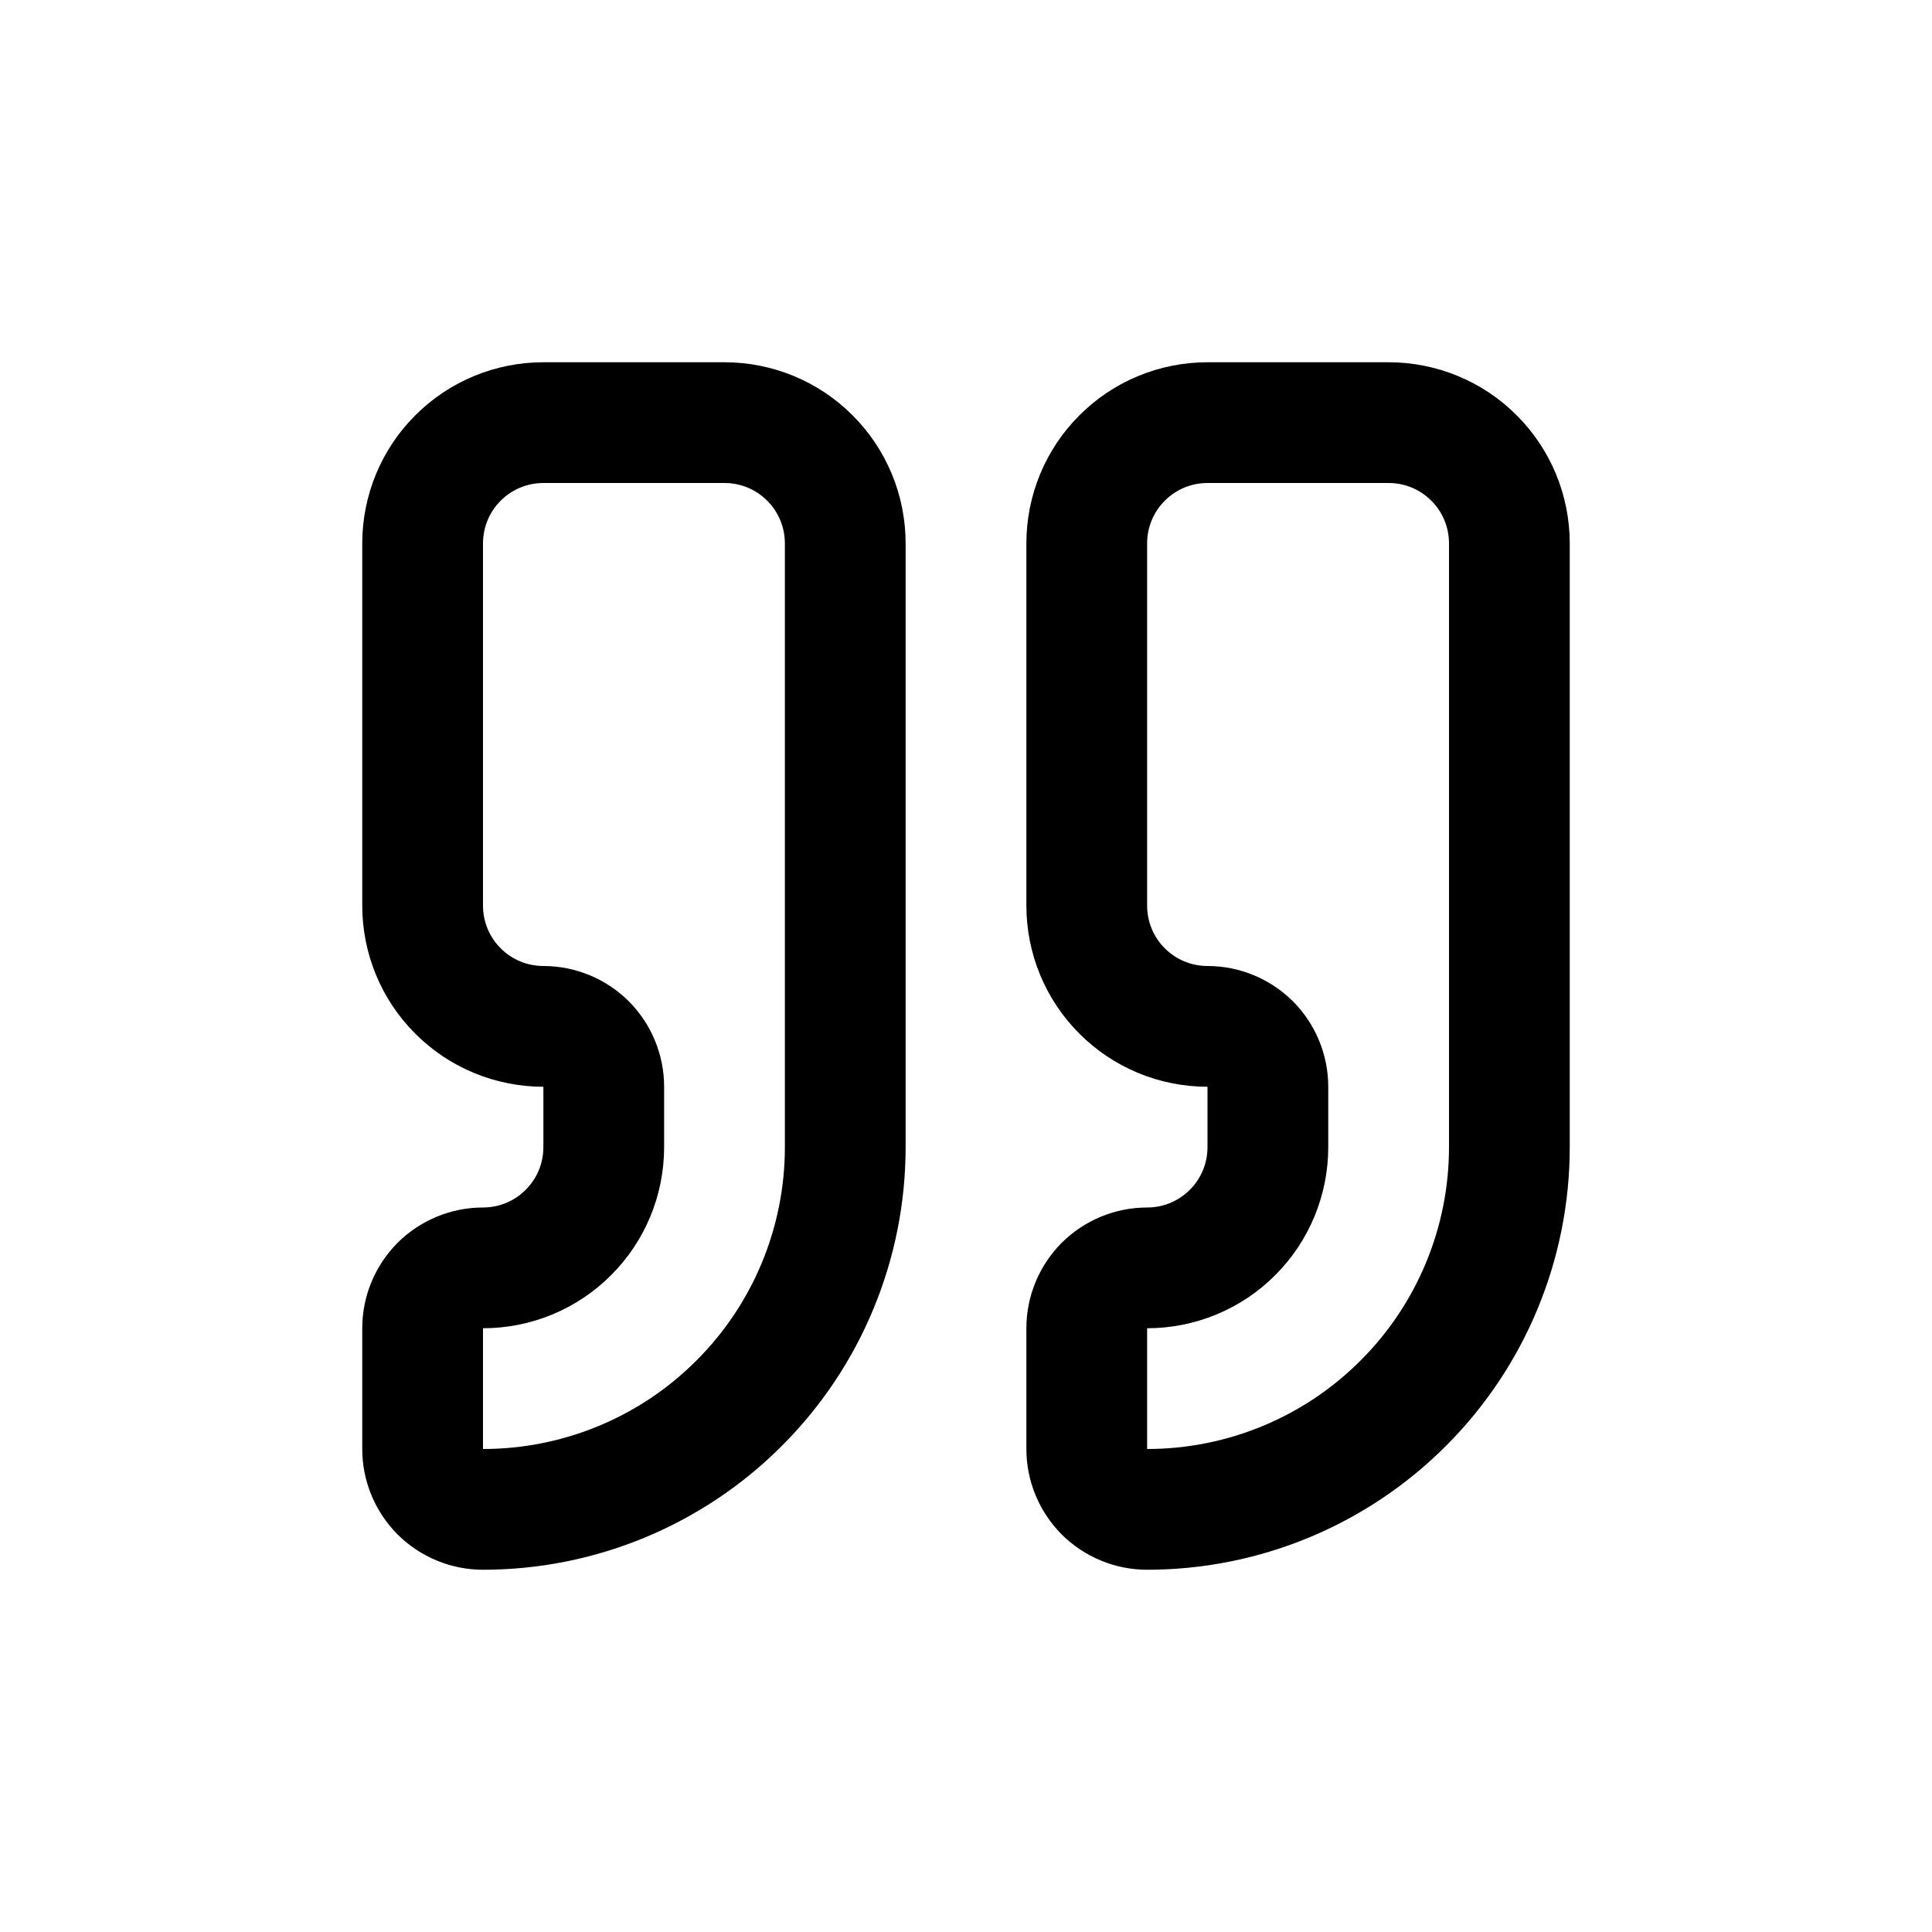
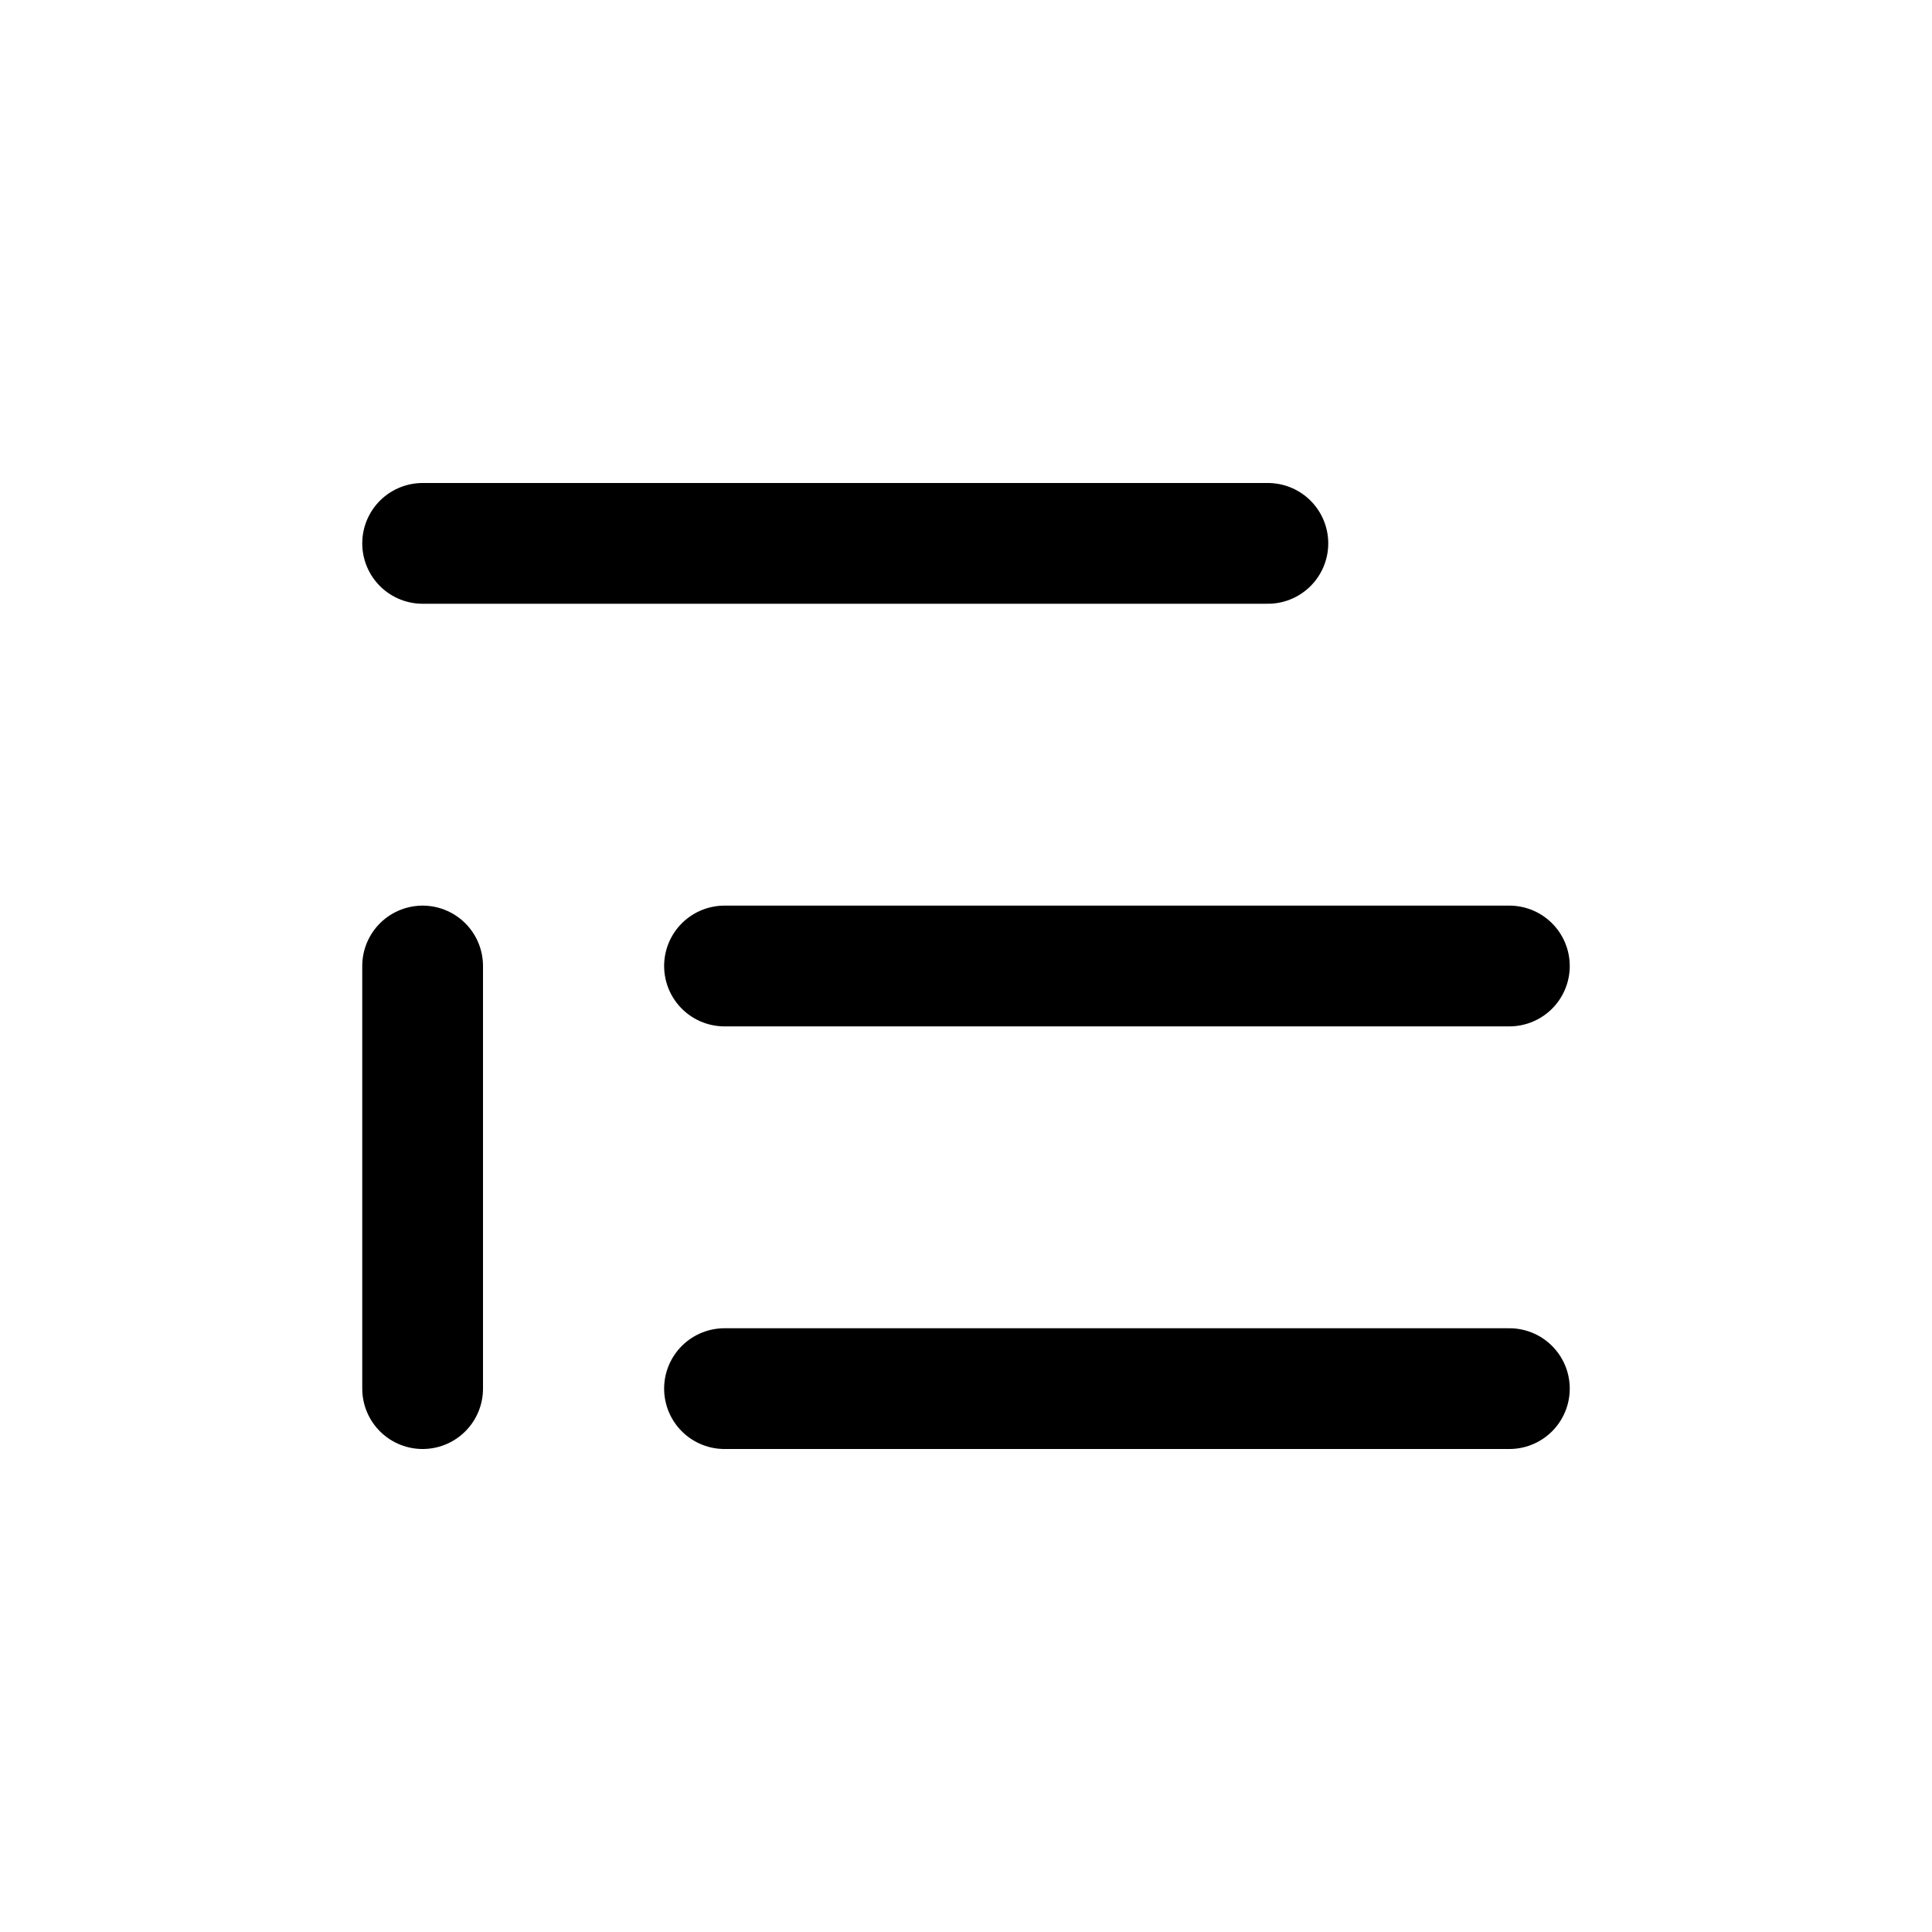
<svg xmlns="http://www.w3.org/2000/svg" width="16" height="16" viewBox="0 0 16 16" fill="none">
  <g id="paragraph-quote[text,font,type,typography,editing,formatting]">
-     <path id="Vector" d="M10 3.5C9.735 3.5 9.48 3.605 9.293 3.793C9.105 3.98 9 4.235 9 4.5V7.5C9 7.765 9.105 8.02 9.293 8.207C9.48 8.395 9.735 8.5 10 8.5C10.133 8.5 10.26 8.553 10.354 8.646C10.447 8.74 10.5 8.867 10.5 9V9.5C10.5 9.765 10.395 10.02 10.207 10.207C10.02 10.395 9.765 10.5 9.5 10.5C9.367 10.5 9.24 10.553 9.146 10.646C9.053 10.74 9 10.867 9 11V12C9 12.133 9.053 12.26 9.146 12.354C9.24 12.447 9.367 12.5 9.5 12.5C10.296 12.5 11.059 12.184 11.621 11.621C12.184 11.059 12.5 10.296 12.5 9.5V4.5C12.5 4.235 12.395 3.98 12.207 3.793C12.02 3.605 11.765 3.5 11.5 3.5H10Z" stroke="black" stroke-linecap="round" stroke-linejoin="round" />
-     <path id="Vector_2" d="M4.5 3.5C4.235 3.5 3.98 3.605 3.793 3.793C3.605 3.98 3.5 4.235 3.5 4.5V7.5C3.5 7.765 3.605 8.02 3.793 8.207C3.98 8.395 4.235 8.5 4.5 8.5C4.633 8.5 4.76 8.553 4.854 8.646C4.947 8.74 5 8.867 5 9V9.5C5 9.765 4.895 10.02 4.707 10.207C4.52 10.395 4.265 10.5 4 10.5C3.867 10.5 3.74 10.553 3.646 10.646C3.553 10.74 3.5 10.867 3.5 11V12C3.5 12.133 3.553 12.26 3.646 12.354C3.74 12.447 3.867 12.5 4 12.5C4.796 12.5 5.559 12.184 6.121 11.621C6.684 11.059 7 10.296 7 9.5V4.5C7 4.235 6.895 3.98 6.707 3.793C6.52 3.605 6.265 3.5 6 3.5H4.5Z" stroke="black" stroke-linecap="round" stroke-linejoin="round" />
+     <path id="Vector" d="M10.5 4.5H3.5" stroke="black" stroke-linecap="round" stroke-linejoin="round" />
+     <path id="Vector_2" d="M12.5 8H6" stroke="black" stroke-linecap="round" stroke-linejoin="round" />
+     <path id="Vector_3" d="M12.5 11.5H6" stroke="black" stroke-linecap="round" stroke-linejoin="round" />
+     <path id="Vector_4" d="M3.5 8V11.5" stroke="black" stroke-linecap="round" stroke-linejoin="round" />
  </g>
</svg>
